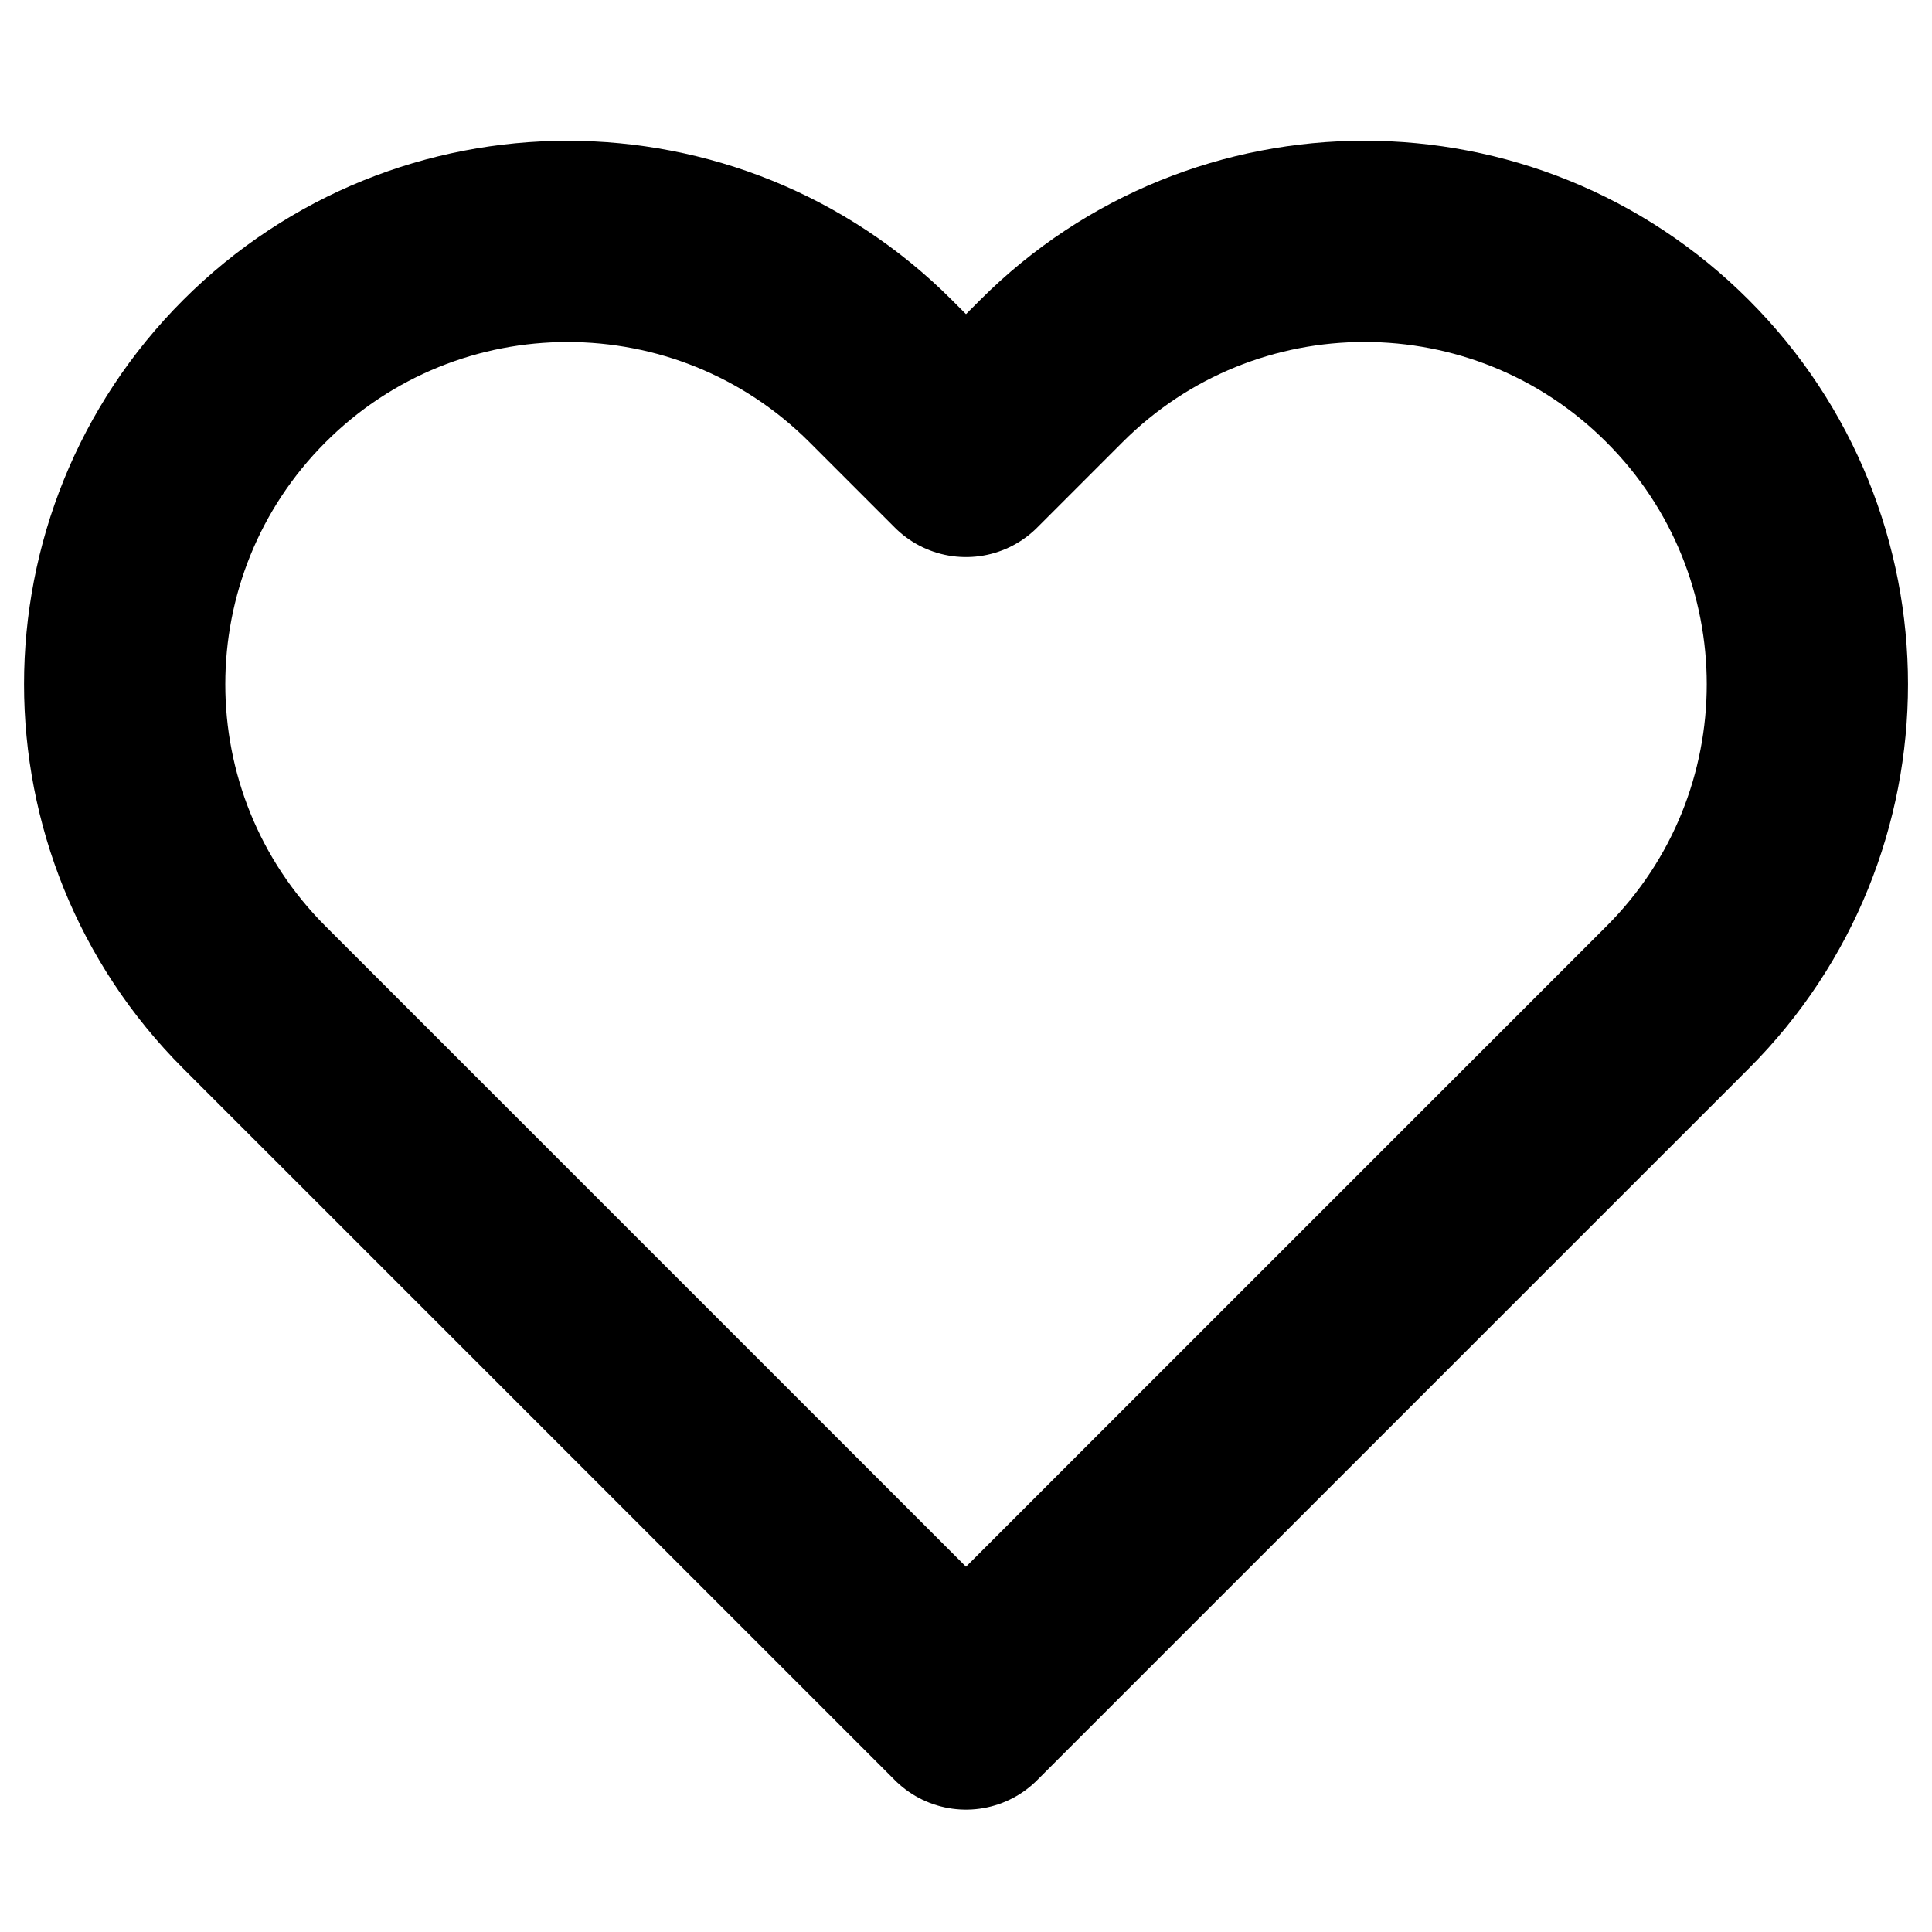
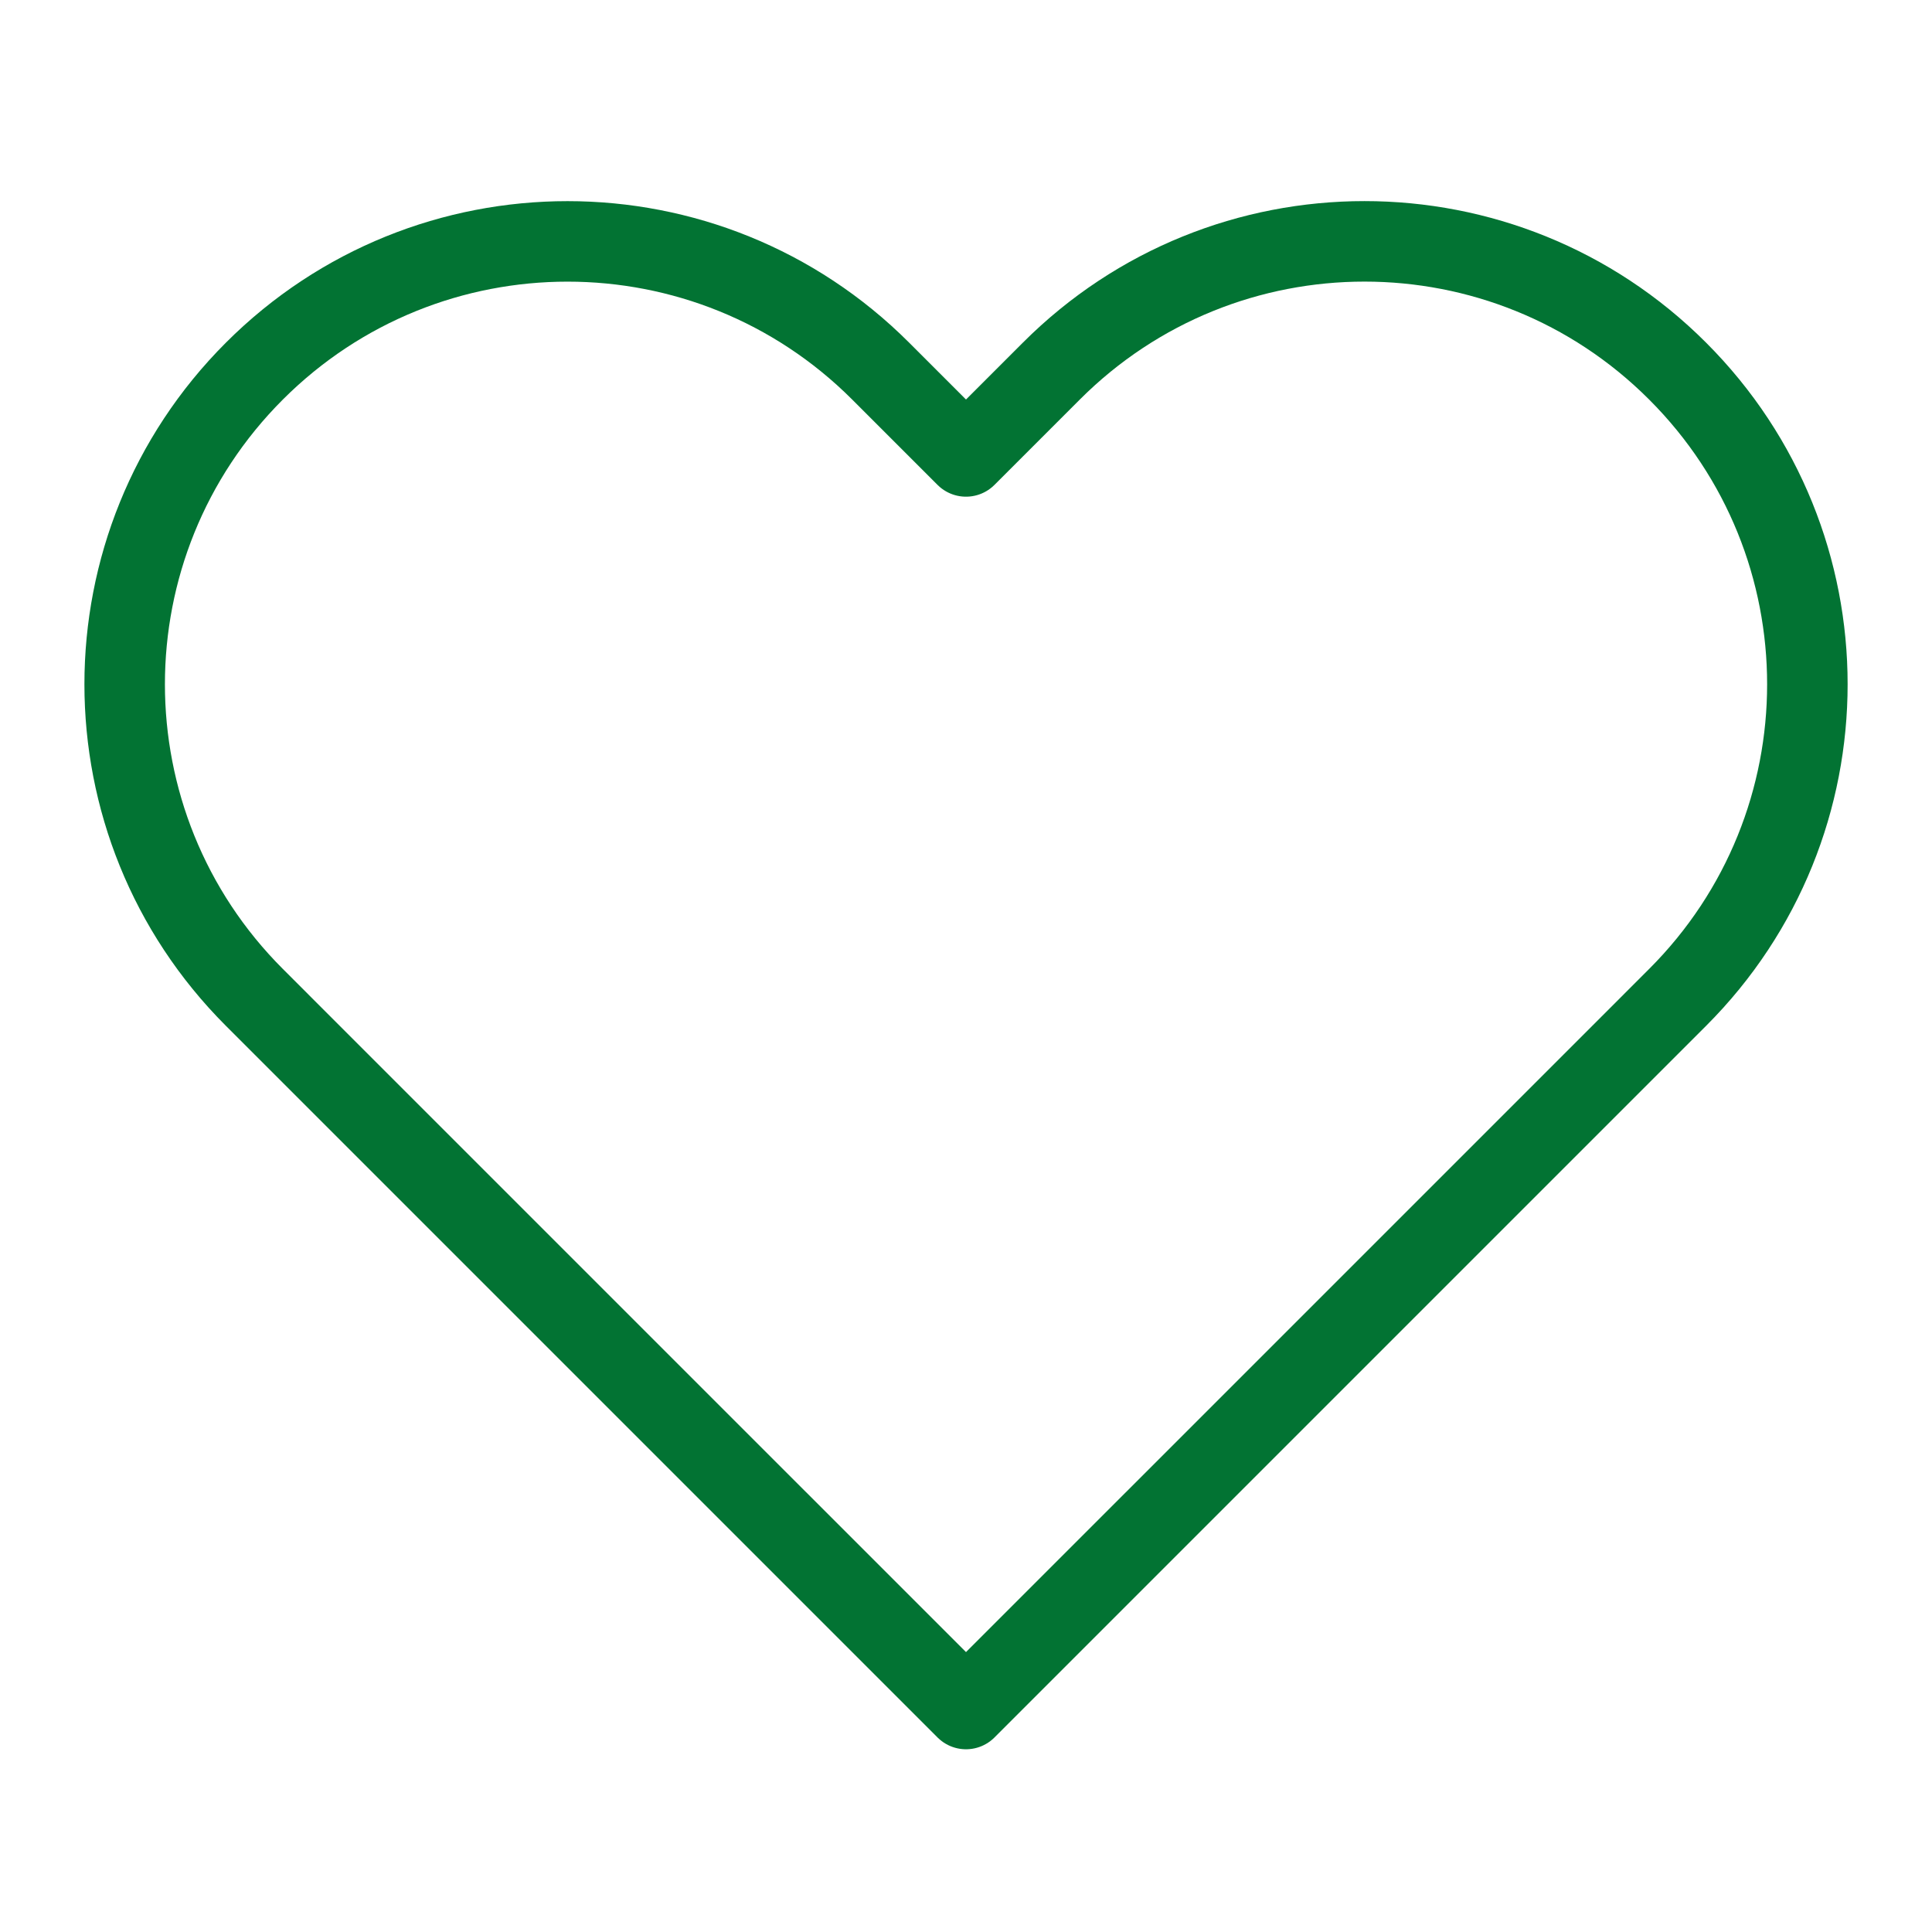
- <svg xmlns="http://www.w3.org/2000/svg" width="28" height="28" viewBox="0 0 24 24" fill="none" stroke="currentColor" stroke-width="2.5" stroke-linecap="round" stroke-linejoin="round" class="feather feather-heart">
+ <svg xmlns="http://www.w3.org/2000/svg" width="24" height="24" viewBox="0 0 24 24" fill="none" stroke="#027333" stroke-width="1" stroke-linecap="round" stroke-linejoin="round" class="feather feather-heart">
  <path d="M20.84 4.61a5.5 5.5 0 0 0-7.78 0L12 5.67l-1.06-1.06a5.5 5.5 0 0 0-7.78 7.78l1.06 1.06L12 21.23l7.78-7.78 1.06-1.06a5.5 5.5 0 0 0 0-7.78z" />
</svg>
